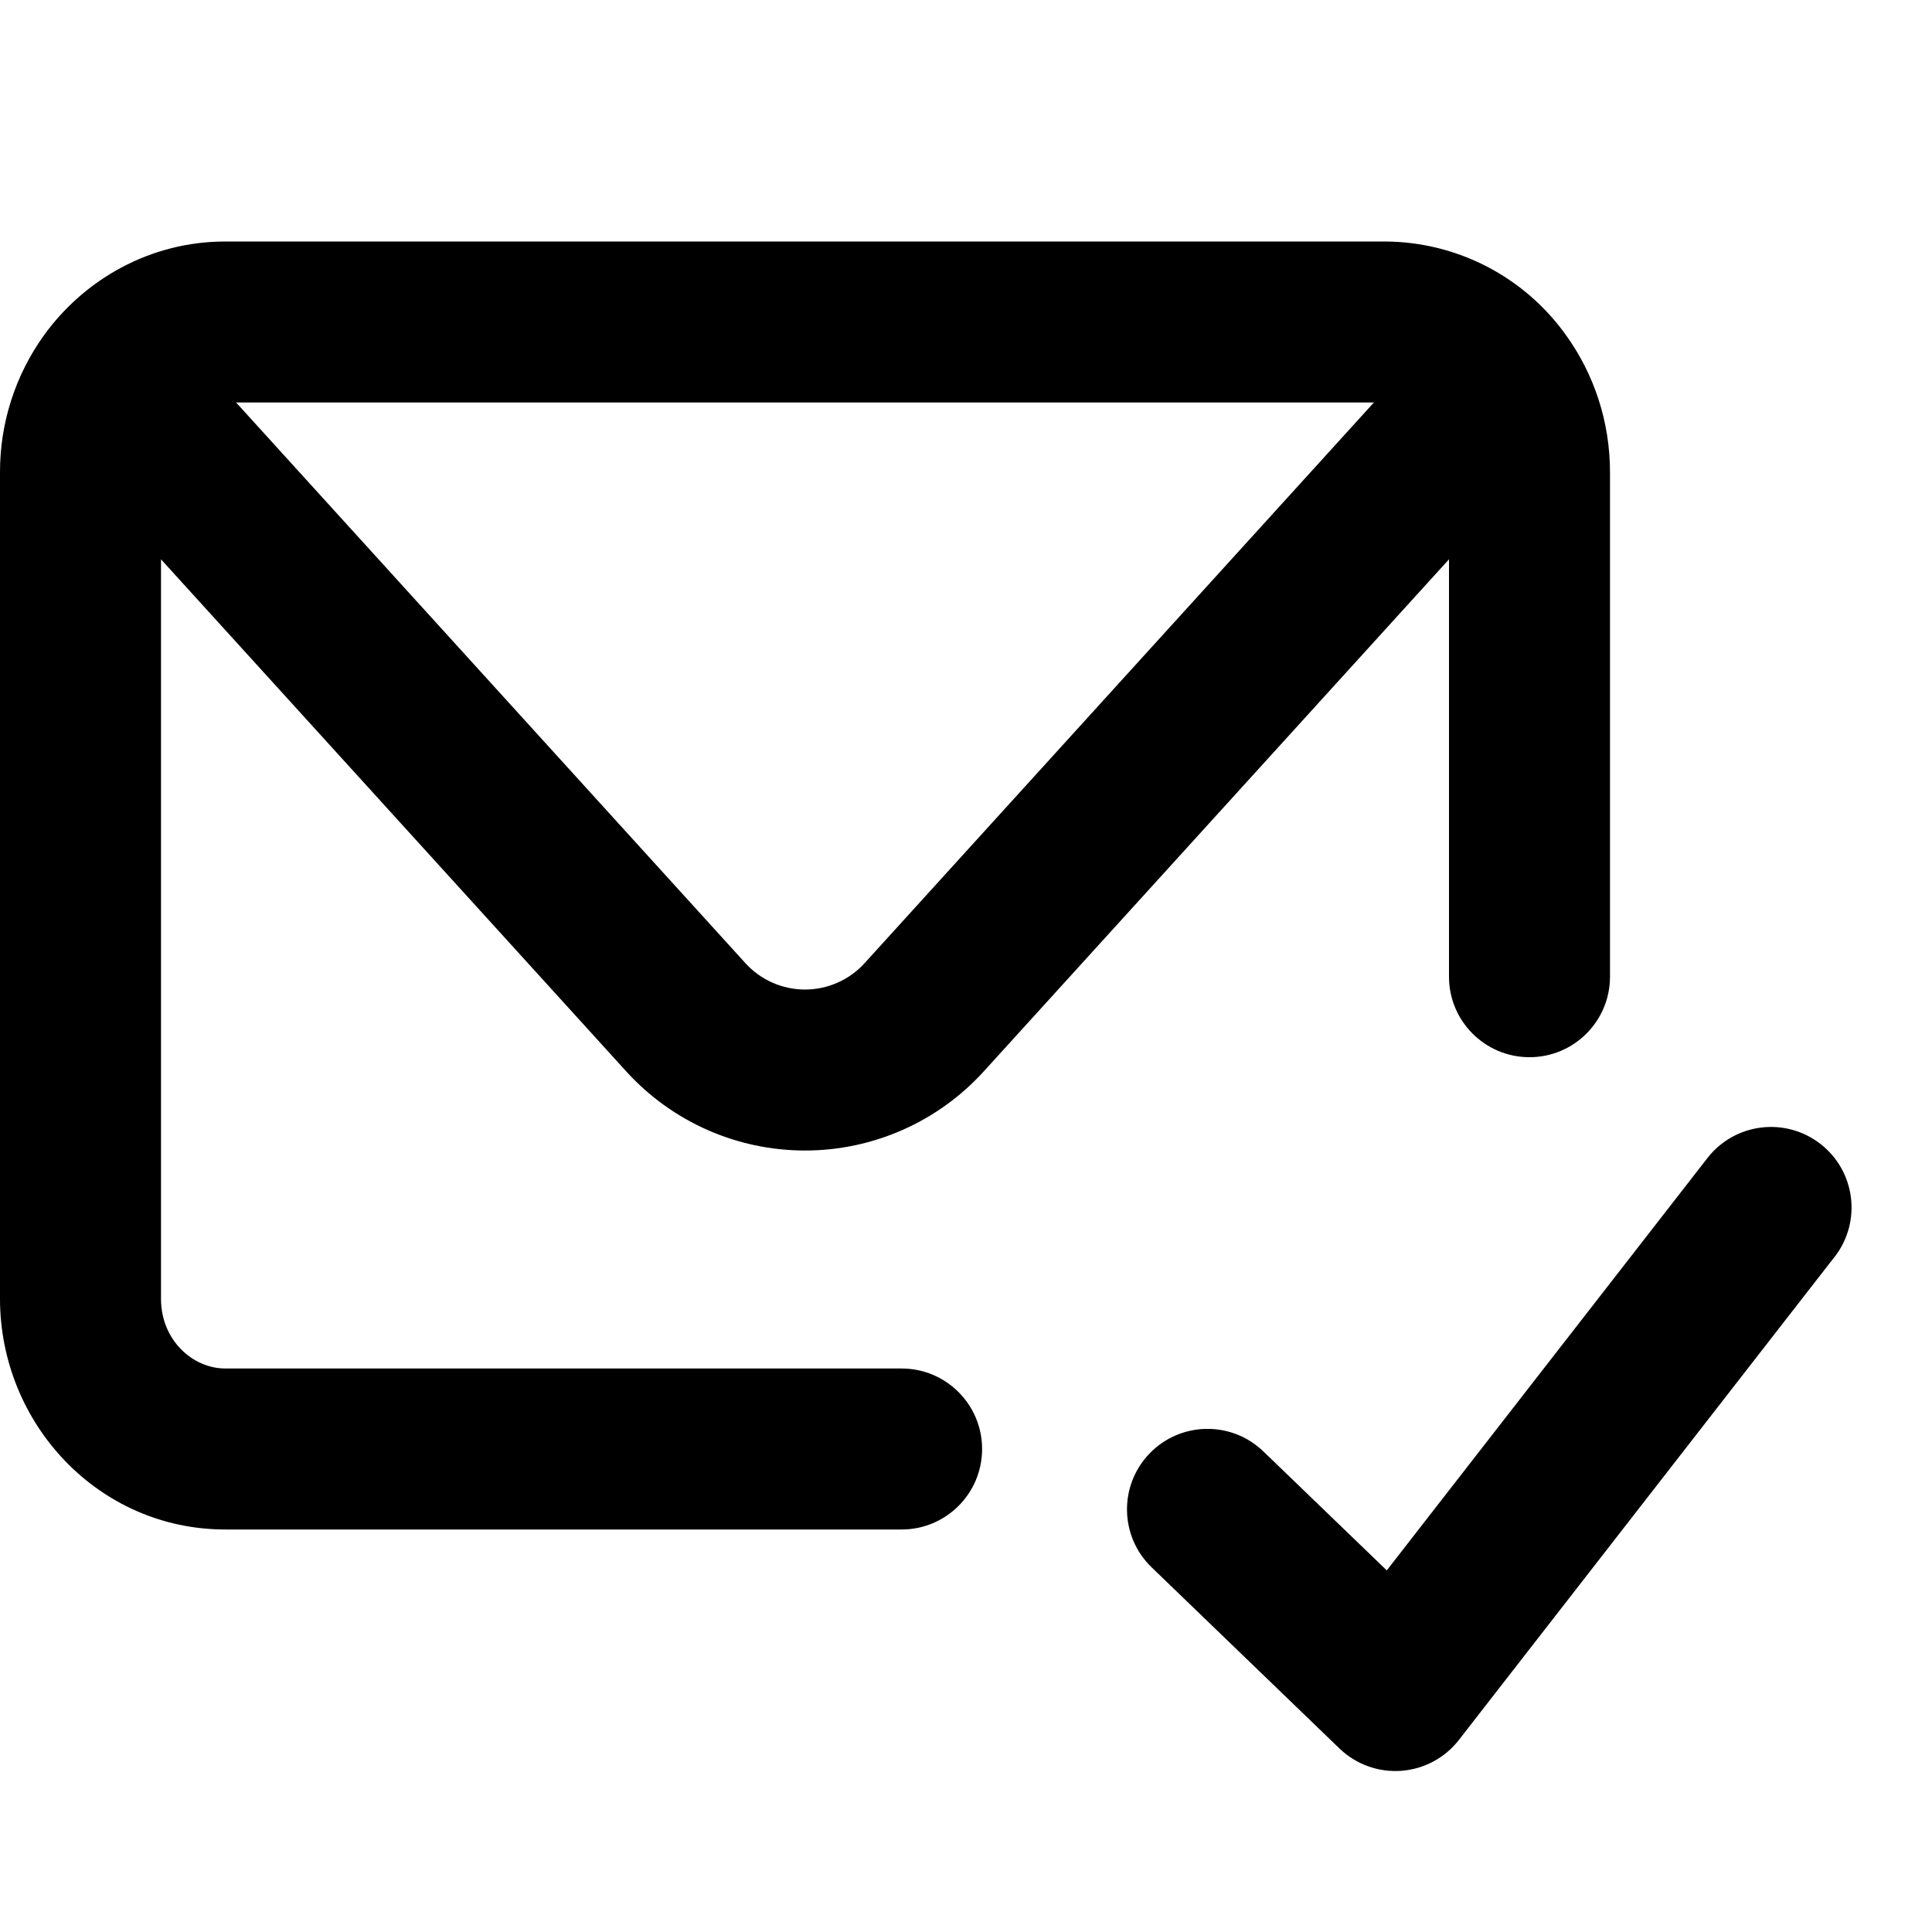
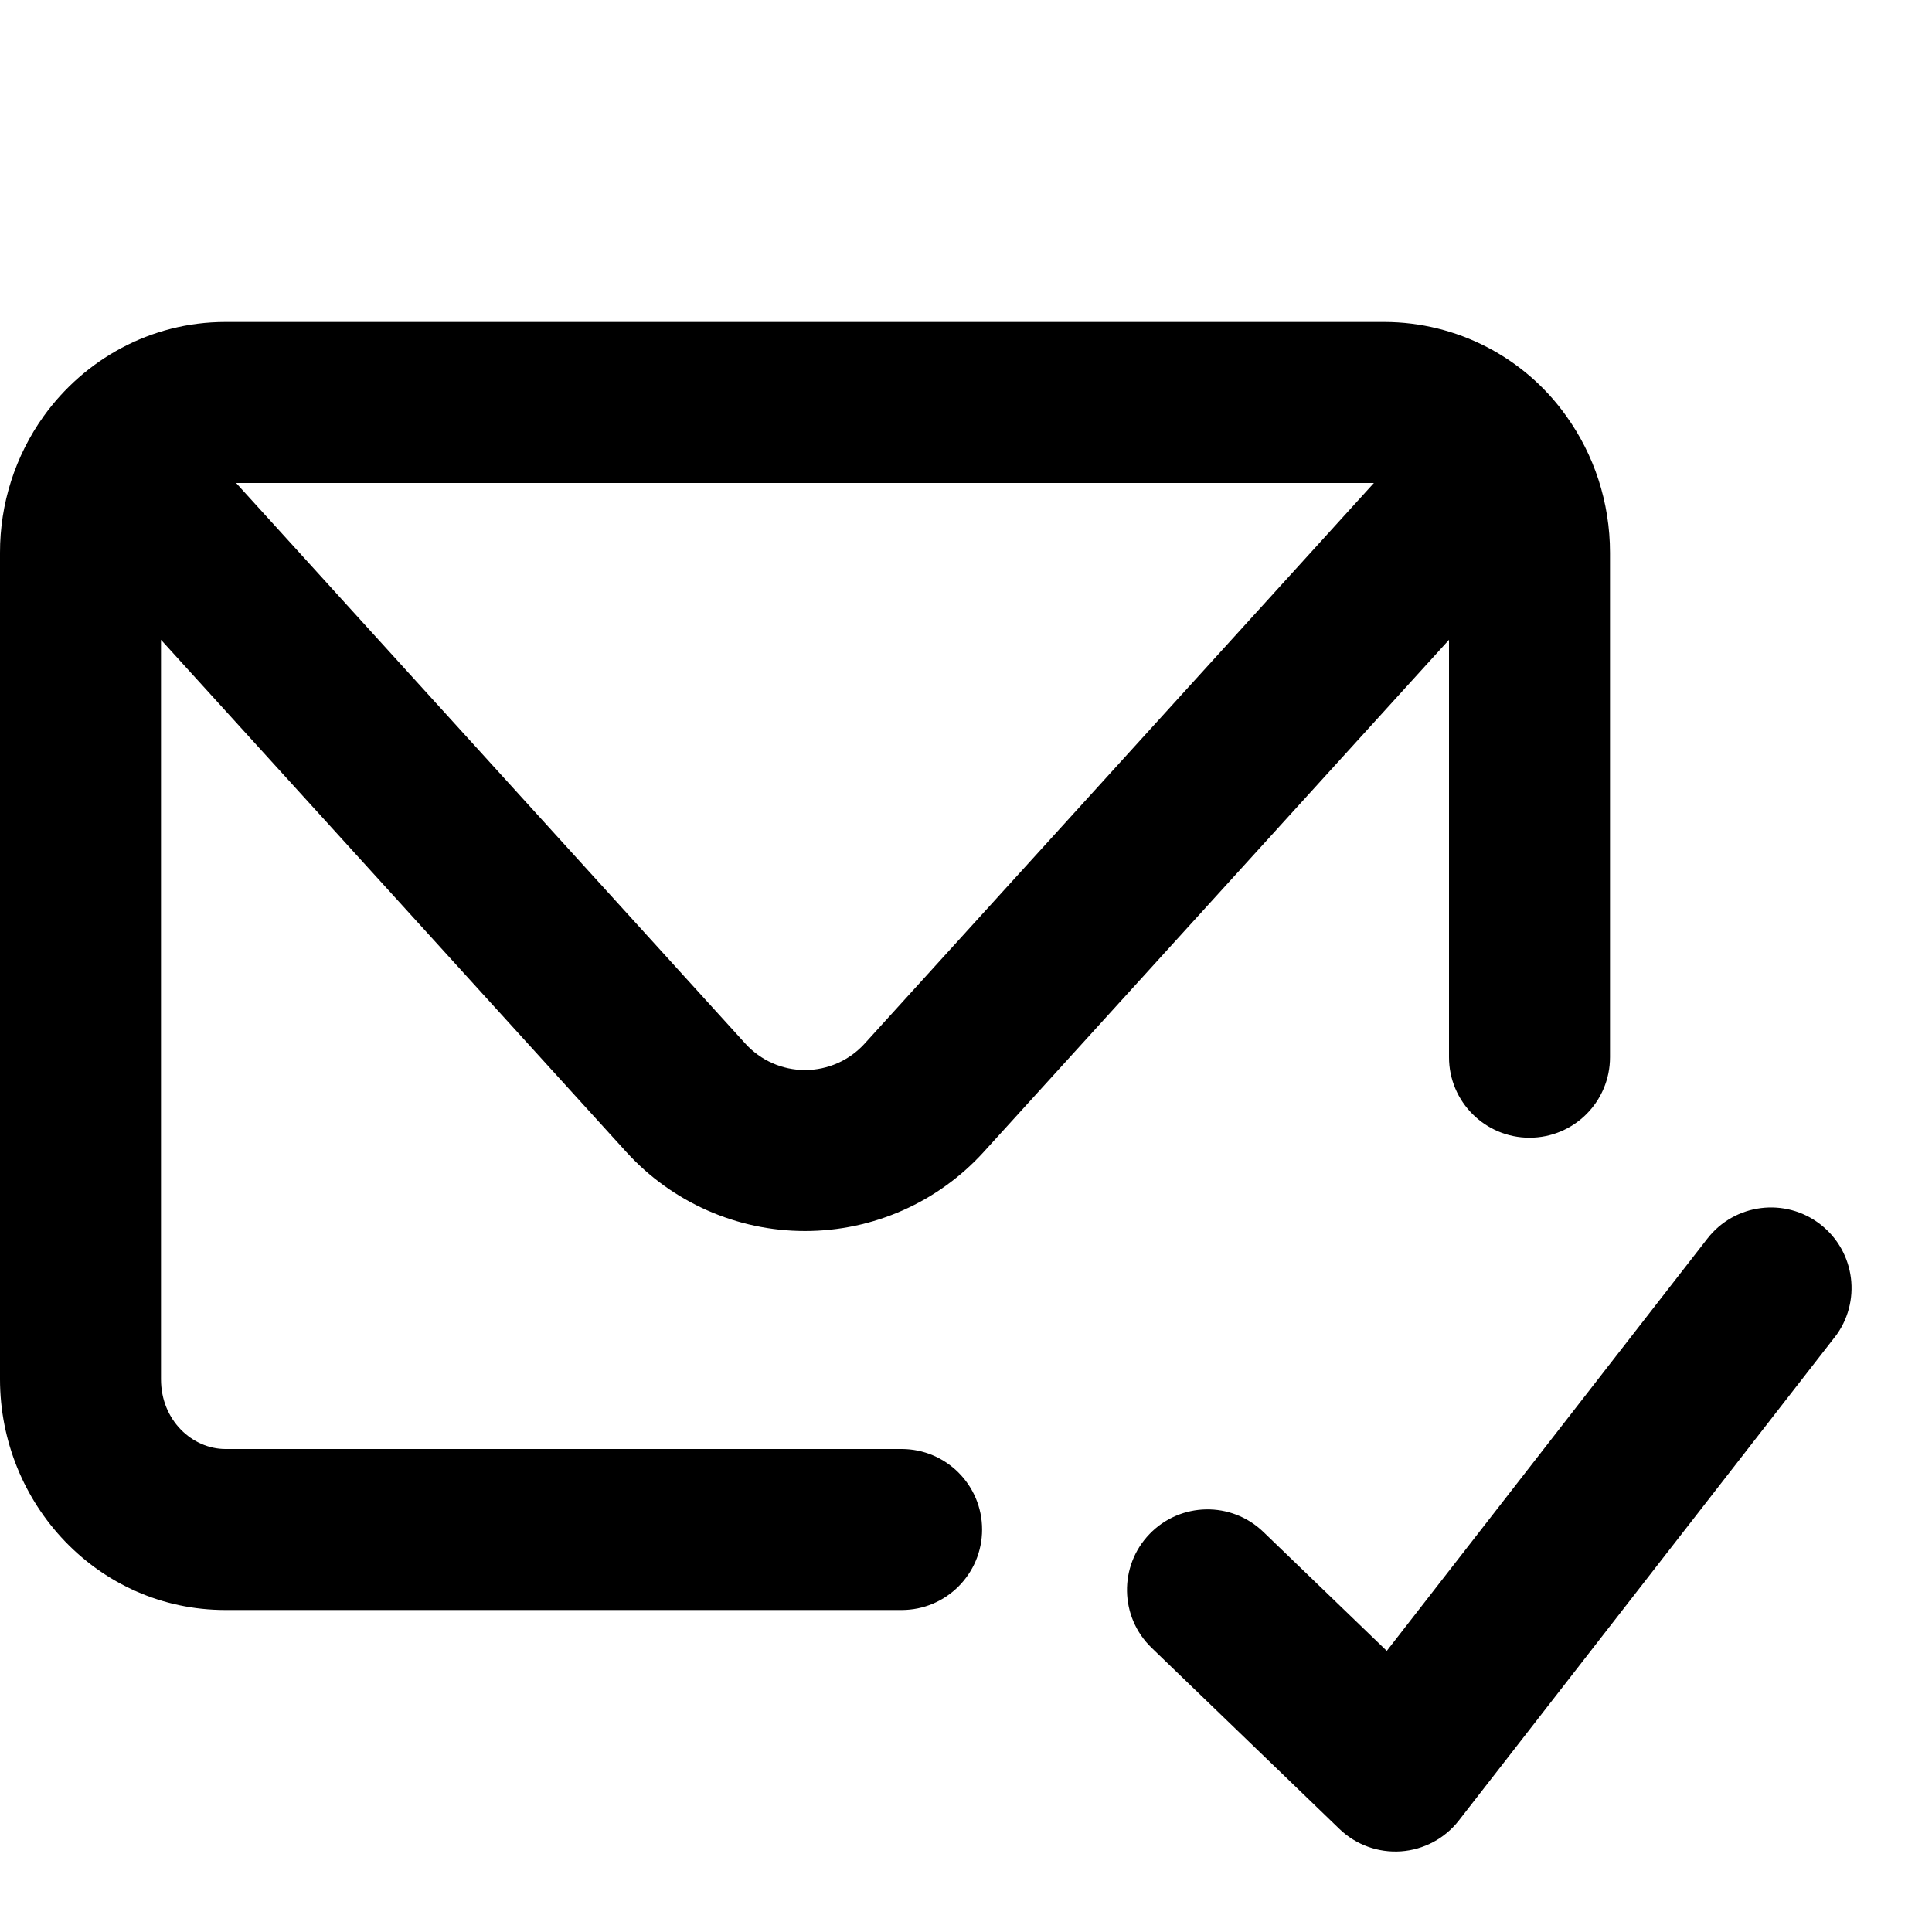
<svg xmlns="http://www.w3.org/2000/svg" width="24" height="24" fill="none">
-   <path fill-rule="evenodd" clip-rule="evenodd" d="M2.8 3c-.935 0-1.753.47-2.256 1.168A2.904 2.904 0 0 0 0 5.867v10.266C0 17.682 1.22 19 2.8 19h8.4a1 1 0 1 0 0-2H2.8c-.408 0-.8-.353-.8-.867V6.948l5.78 6.362a3 3 0 0 0 4.44 0L18 6.948v5.185a1 1 0 1 0 2 0V5.867c0-.632-.2-1.221-.544-1.7A2.777 2.777 0 0 0 17.2 3H2.8zm6.46 8.965L2.933 5h14.134l-6.327 6.965a1 1 0 0 1-1.48 0zm13.53 3.649a1 1 0 0 0-1.58-1.228l-3.983 5.122-1.533-1.478a1 1 0 1 0-1.388 1.44l2.333 2.25a1 1 0 0 0 1.484-.106l4.666-6z" fill="#000" />
+   <path fill-rule="evenodd" clip-rule="evenodd" d="M2.8 4c-.935 0-1.753.47-2.256 1.168A2.904 2.904 0 0 0 0 6.867v10.266C0 18.682 1.22 20 2.8 20h8.4a1 1 0 1 0 0-2H2.8c-.408 0-.8-.353-.8-.867V7.948l5.78 6.362a3 3 0 0 0 4.44 0L18 7.948v5.185a1 1 0 1 0 2 0V6.867c0-.632-.2-1.221-.544-1.7A2.777 2.777 0 0 0 17.2 4H2.8zm6.46 8.965L2.933 6h14.134l-6.327 6.965a1 1 0 0 1-1.48 0zm13.53 3.649a1 1 0 0 0-1.58-1.228l-3.983 5.122-1.533-1.478a1 1 0 1 0-1.388 1.44l2.333 2.25a1 1 0 0 0 1.484-.106l4.666-6z" fill="#000" />
</svg>
